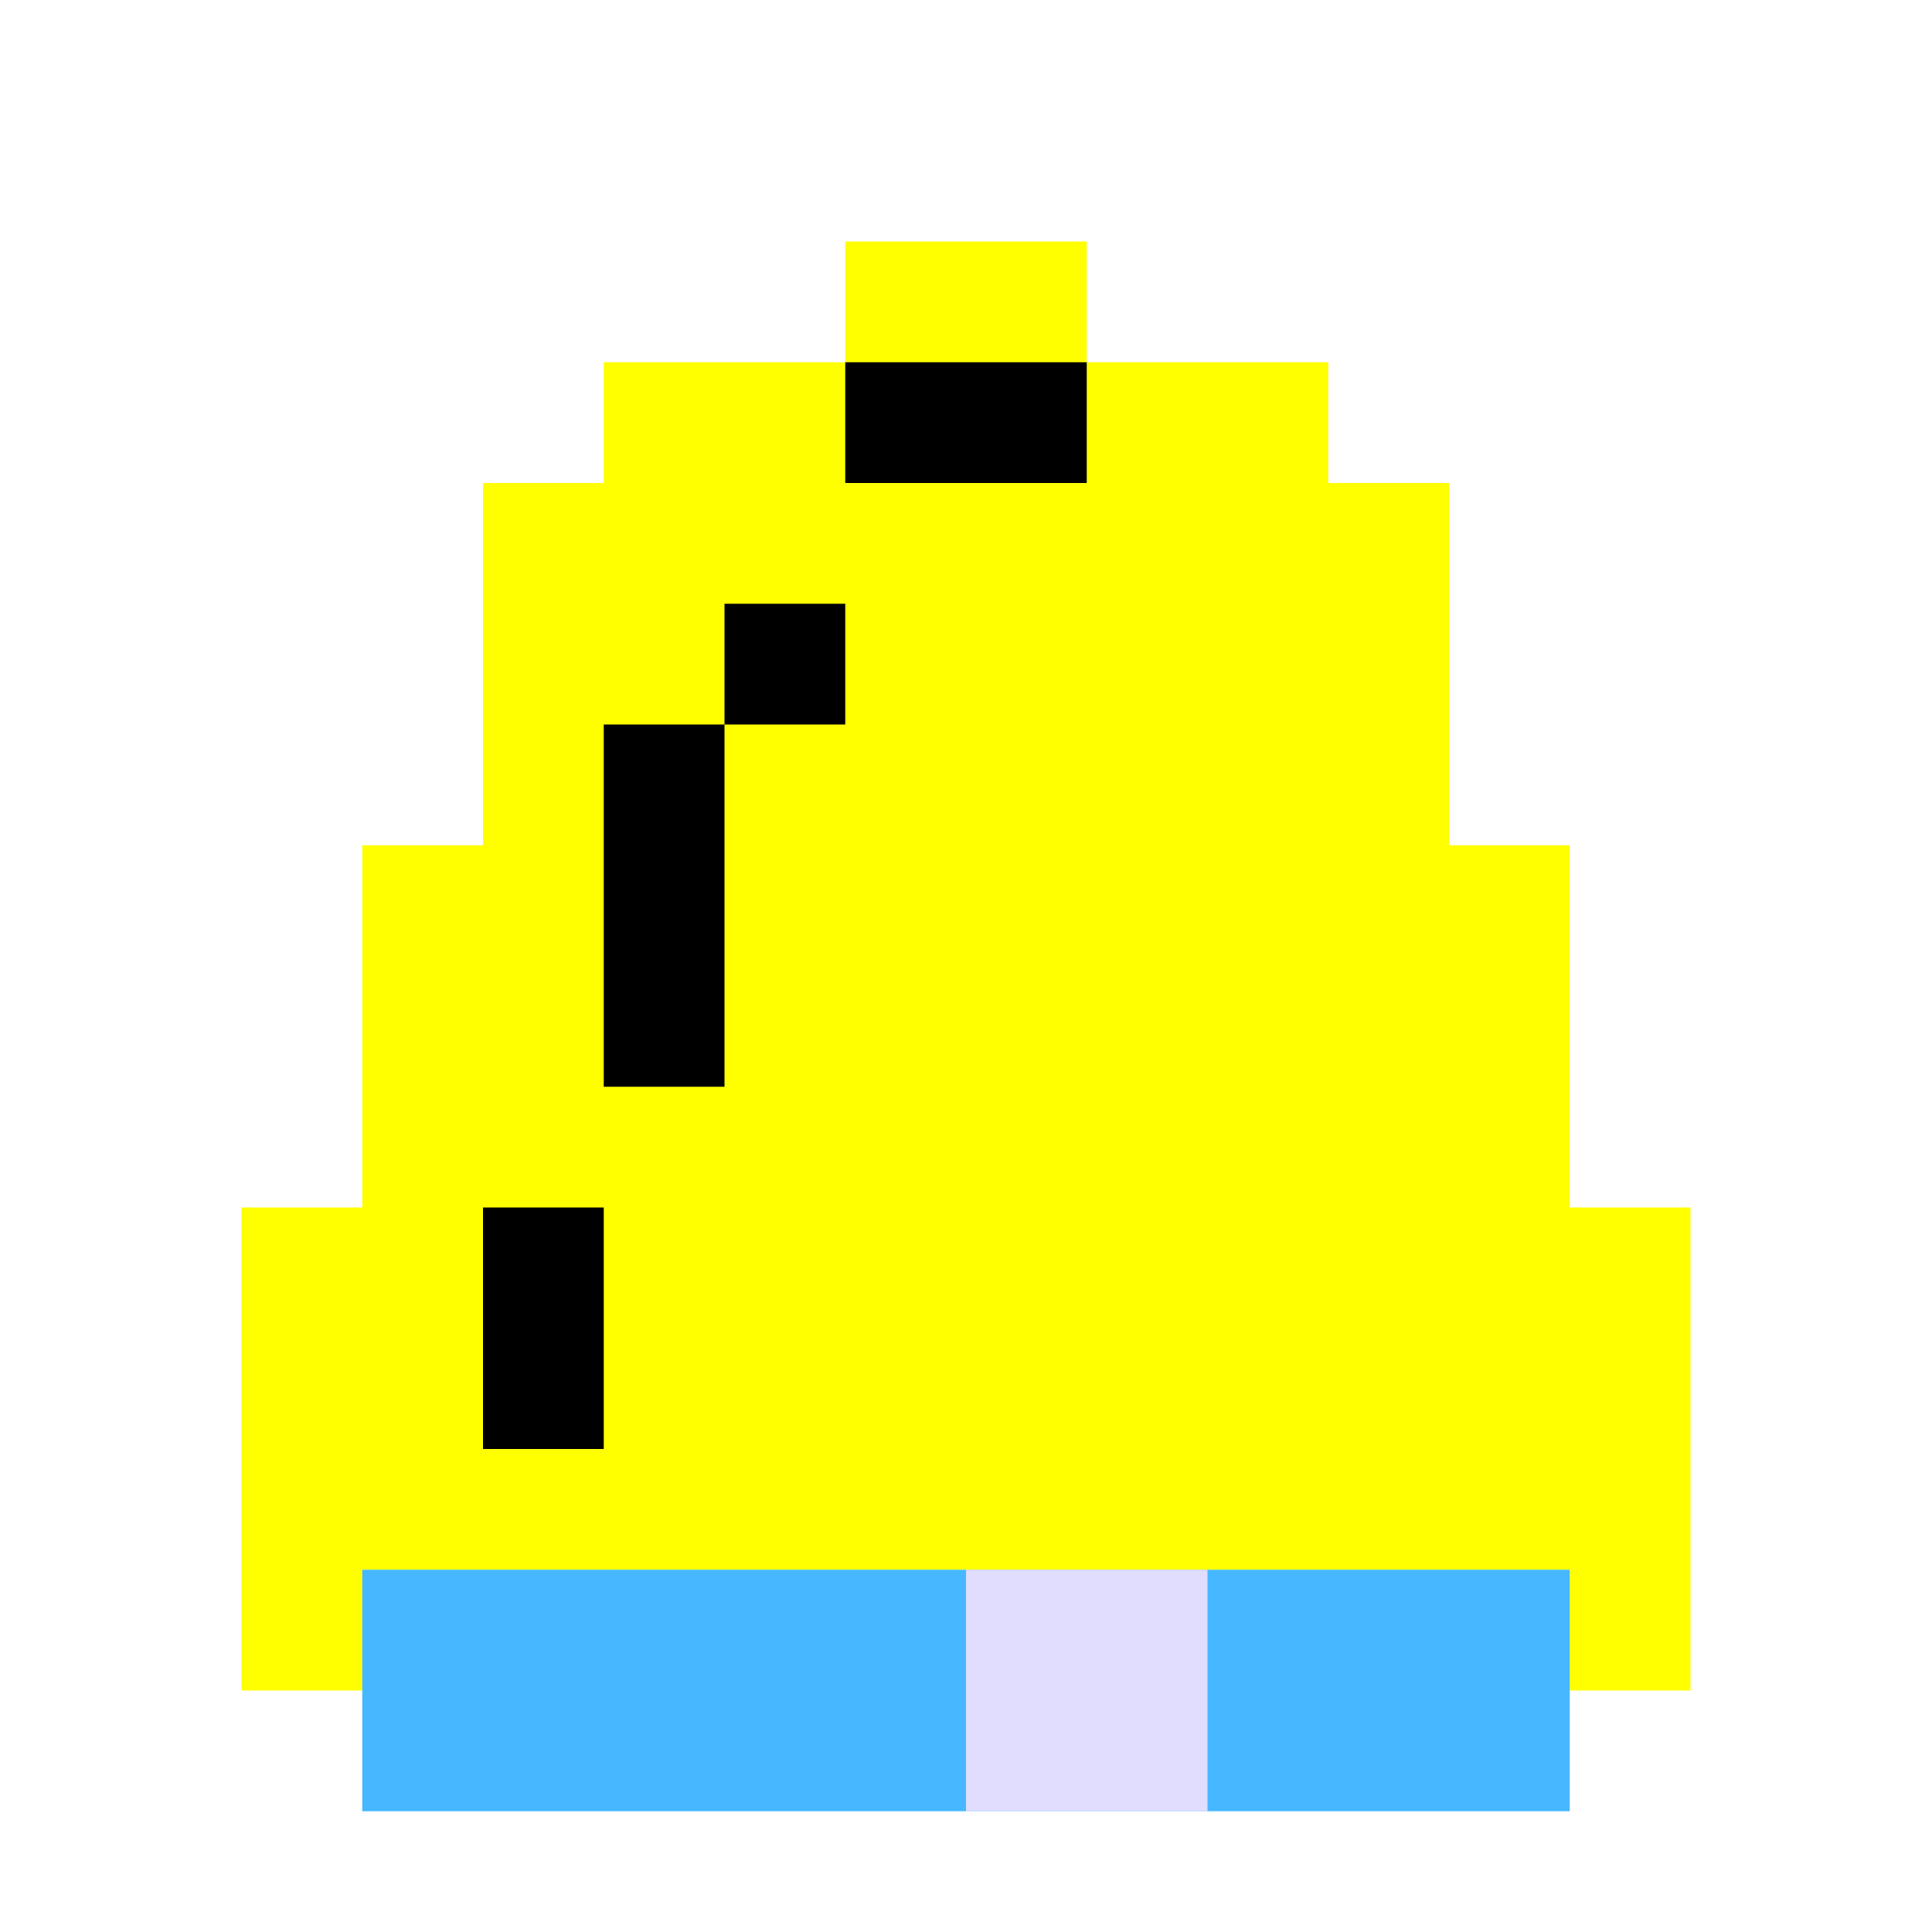
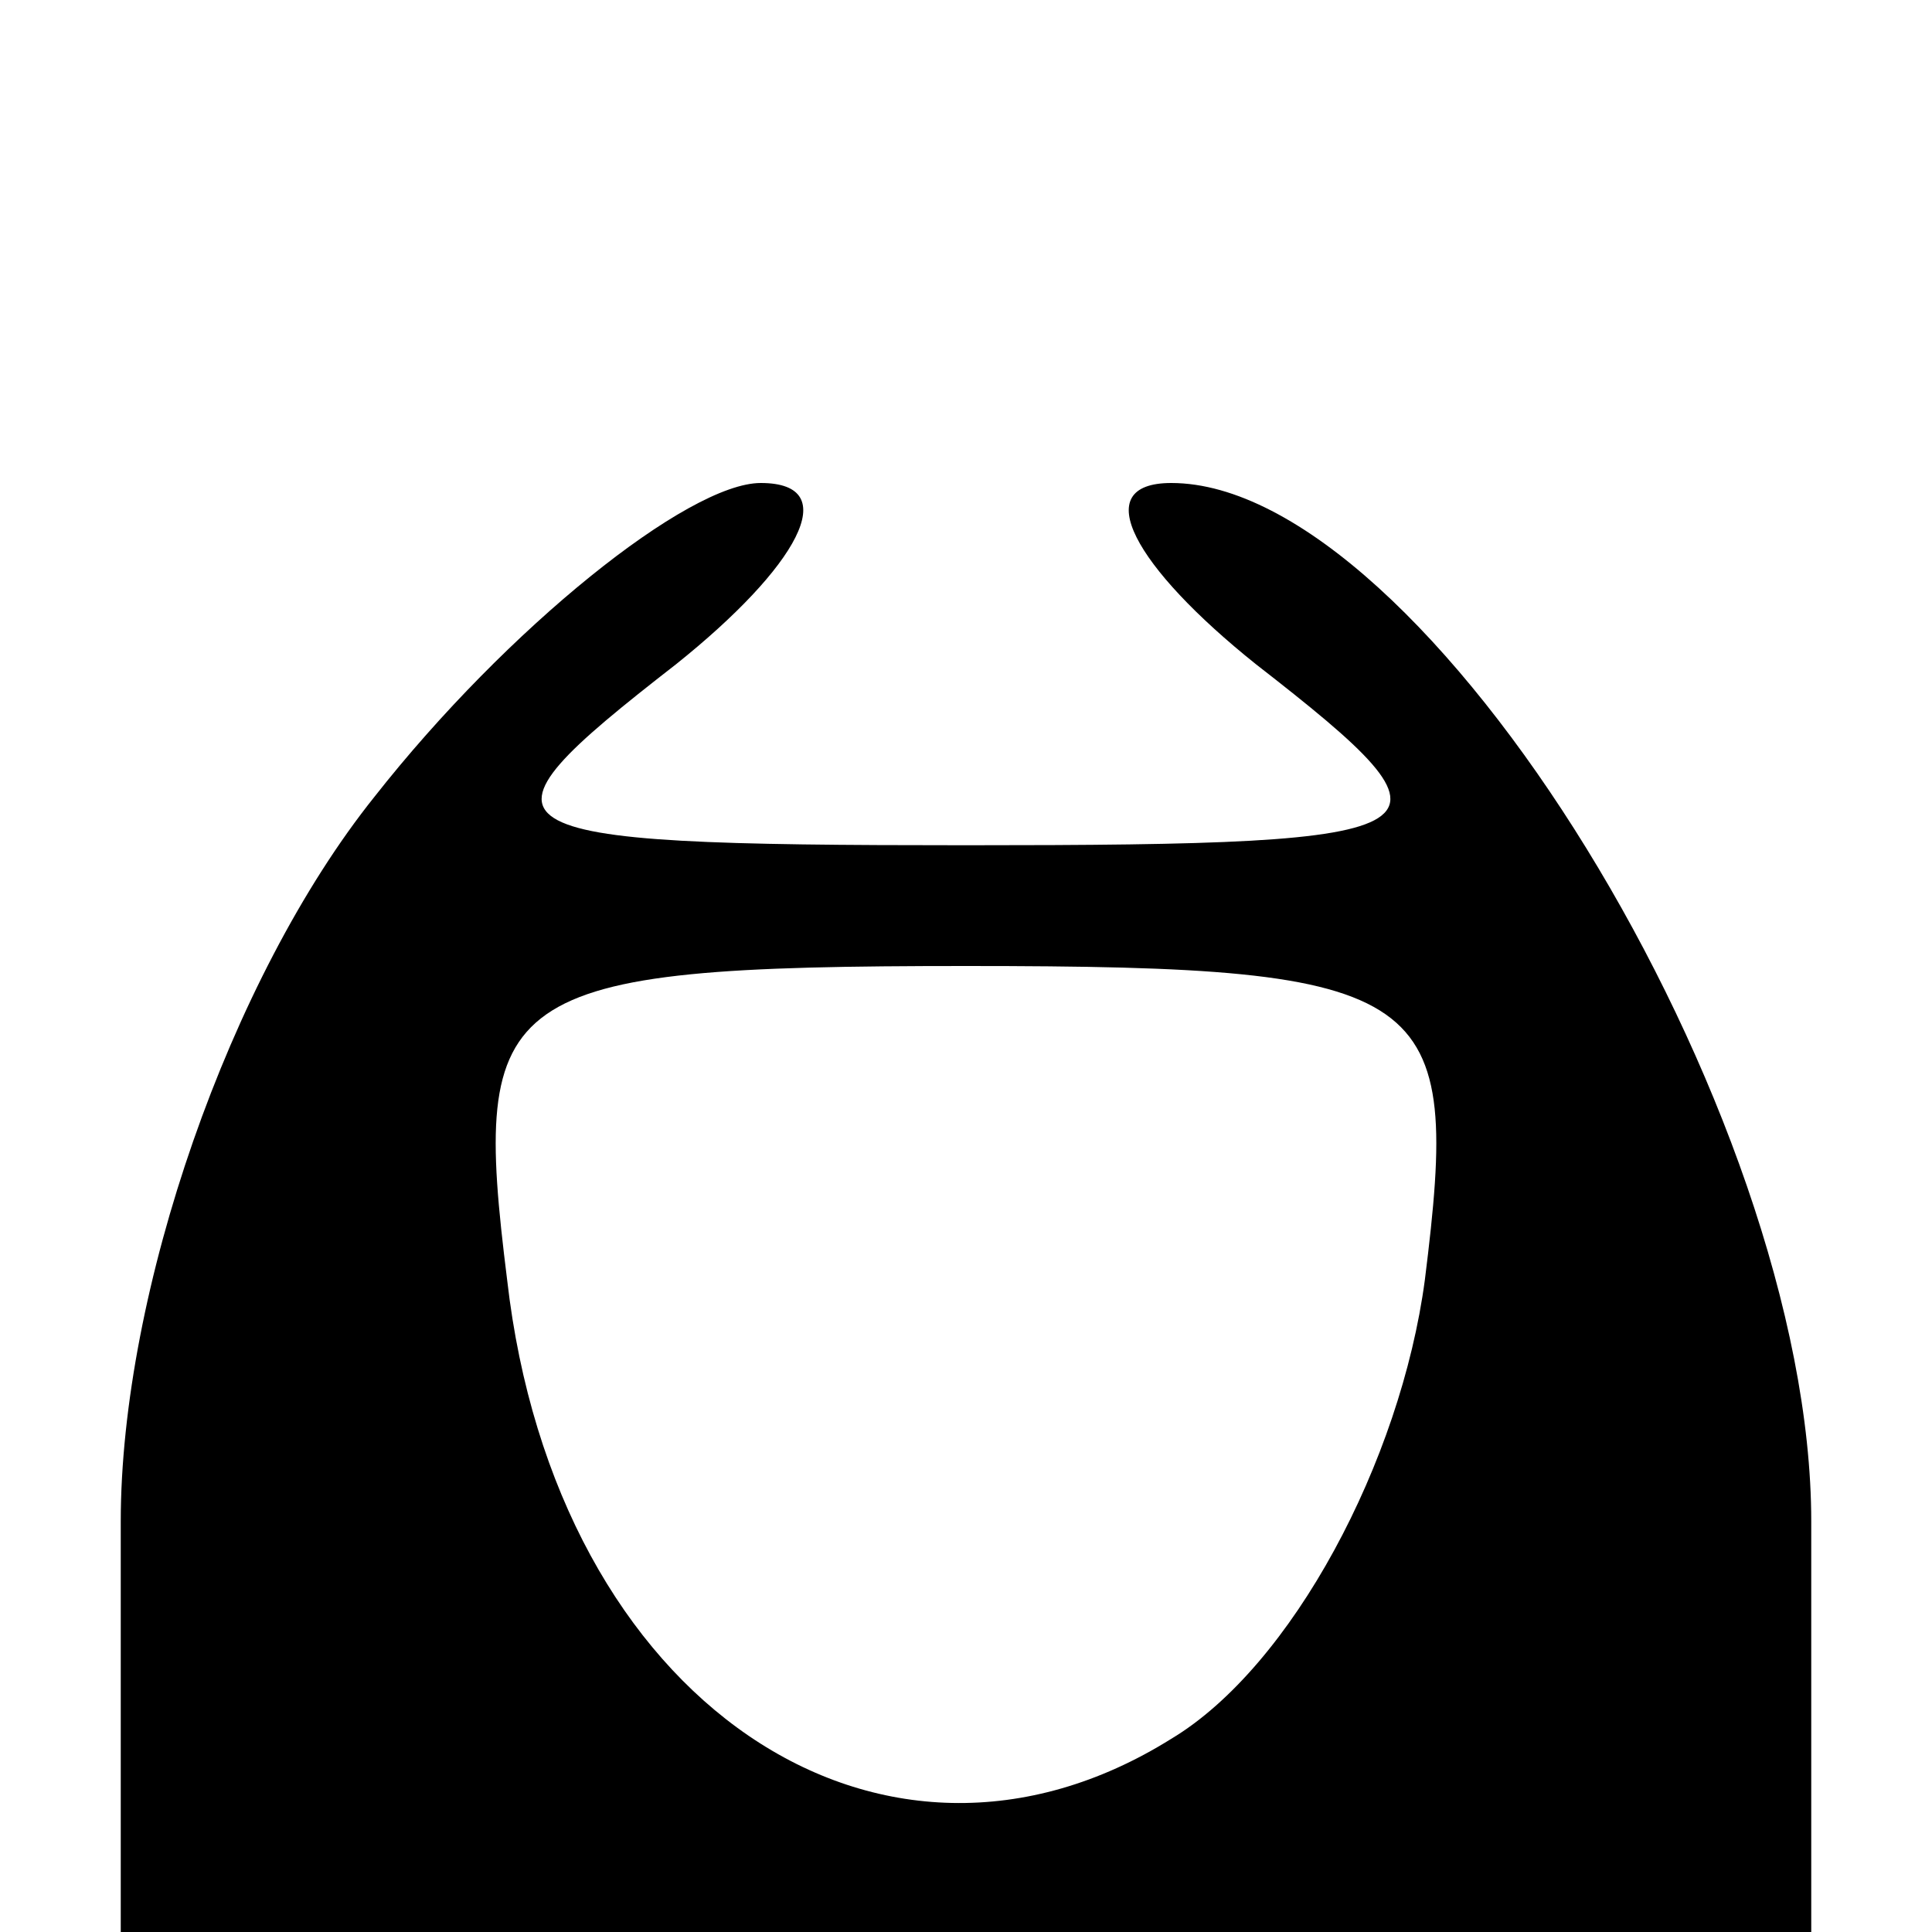
- <svg xmlns="http://www.w3.org/2000/svg" width="16" height="16" viewBox="0 0 16 16" fill="none">
-   <path d="M2 10V14H3V13H13V14H14V10H13V7H12V4H11V3H9V2H7V3H5V4H4V7H3V10H2Z" fill="#FFFF00" />
-   <path d="M4 10V12H5V10H4Z" fill="black" />
-   <path d="M5 9V6H6V5H7V6H6V9H5Z" fill="black" />
-   <path d="M7 3V4H9V3H7Z" fill="black" />
-   <path d="M3 13V15H13V13H3Z" fill="#47B8FF" />
-   <path d="M8 13V15H10V13H8Z" fill="#E0DDFF" />
+ <svg xmlns="http://www.w3.org/2000/svg" version="1.0" width="16pt" height="16pt" viewBox="0 0 16 16" preserveAspectRatio="xMidYMid meet">
+   <g transform="translate(0,16) scale(0.1,-0.1)" fill="#000000" stroke="none">
+     <path d="M31 94 c-12 -15 -21 -41 -21 -60 l0 -34 70 0 70 0 0 34 c0 34 -32 86 -53 86 -7 0 -3 -7 7 -15 18 -14 17 -15 -24 -15 -41 0 -42 1 -24 15 10 8 14 15 7 15 -6 0 -21 -12 -32 -26z m87 -40 c-2 -15 -11 -32 -21 -38 -24 -15 -51 3 -55 38 -3 24 -1 26 38 26 39 0 41 -2 38 -26z" />
+   </g>
</svg>
